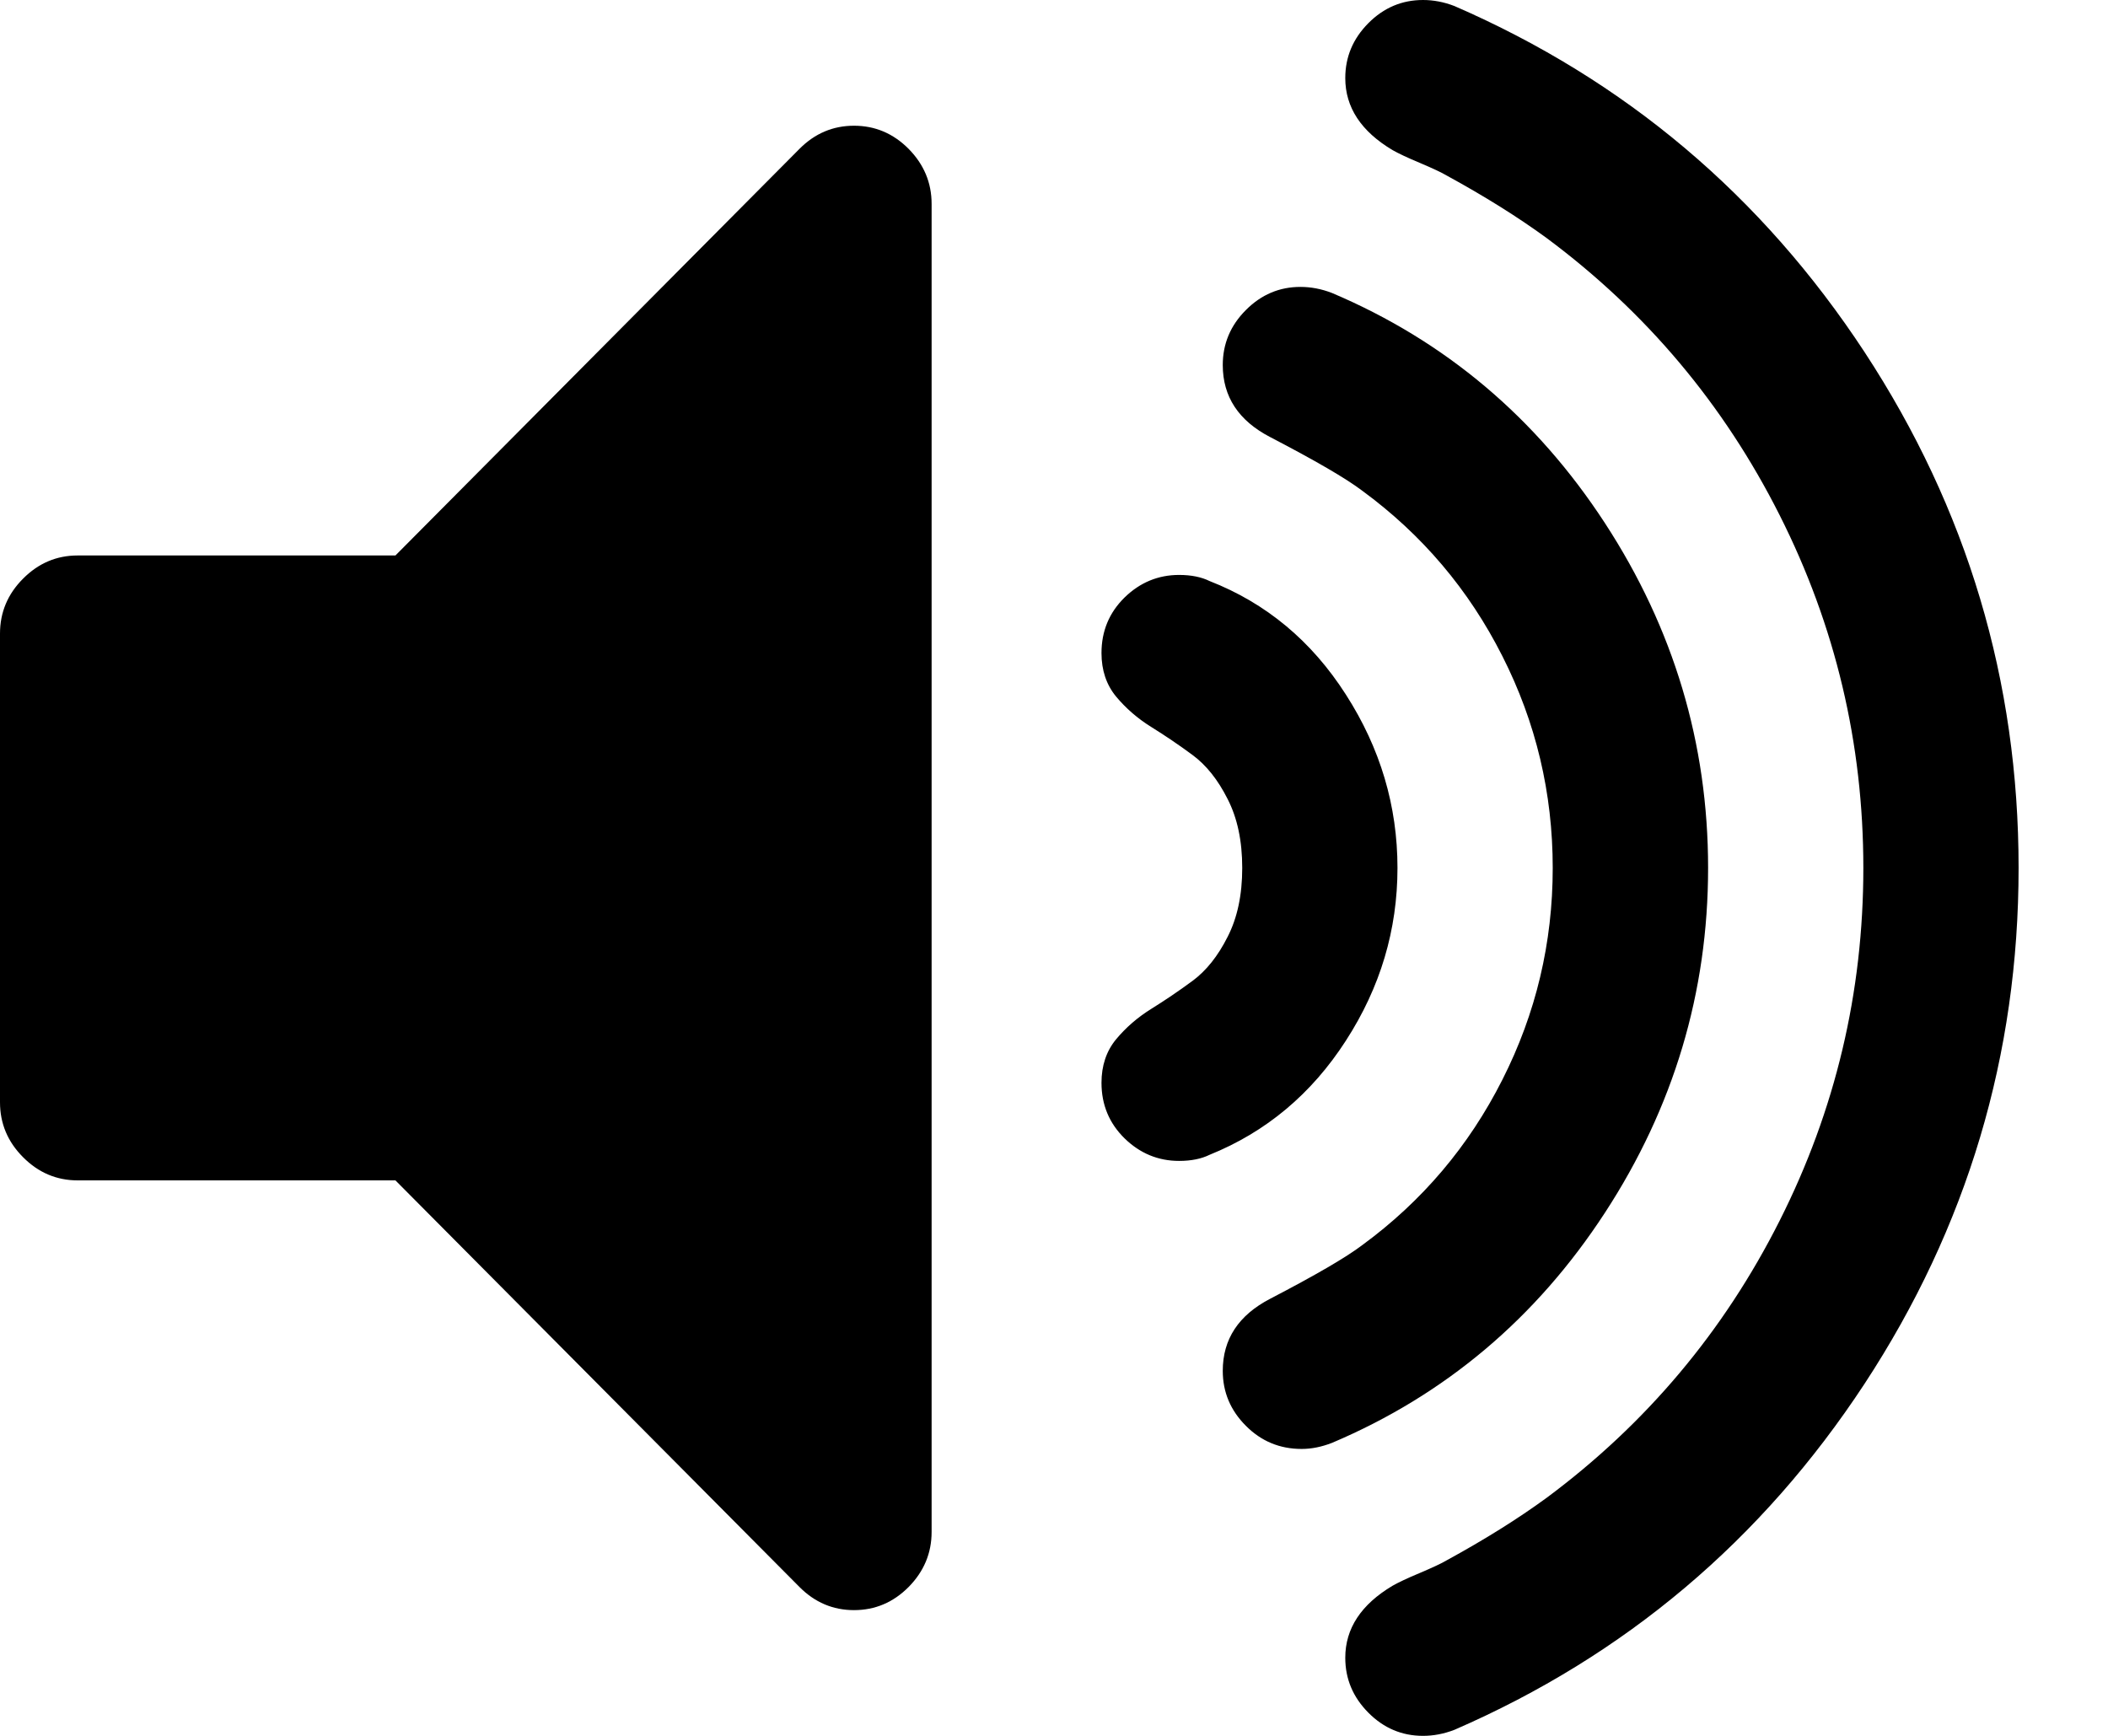
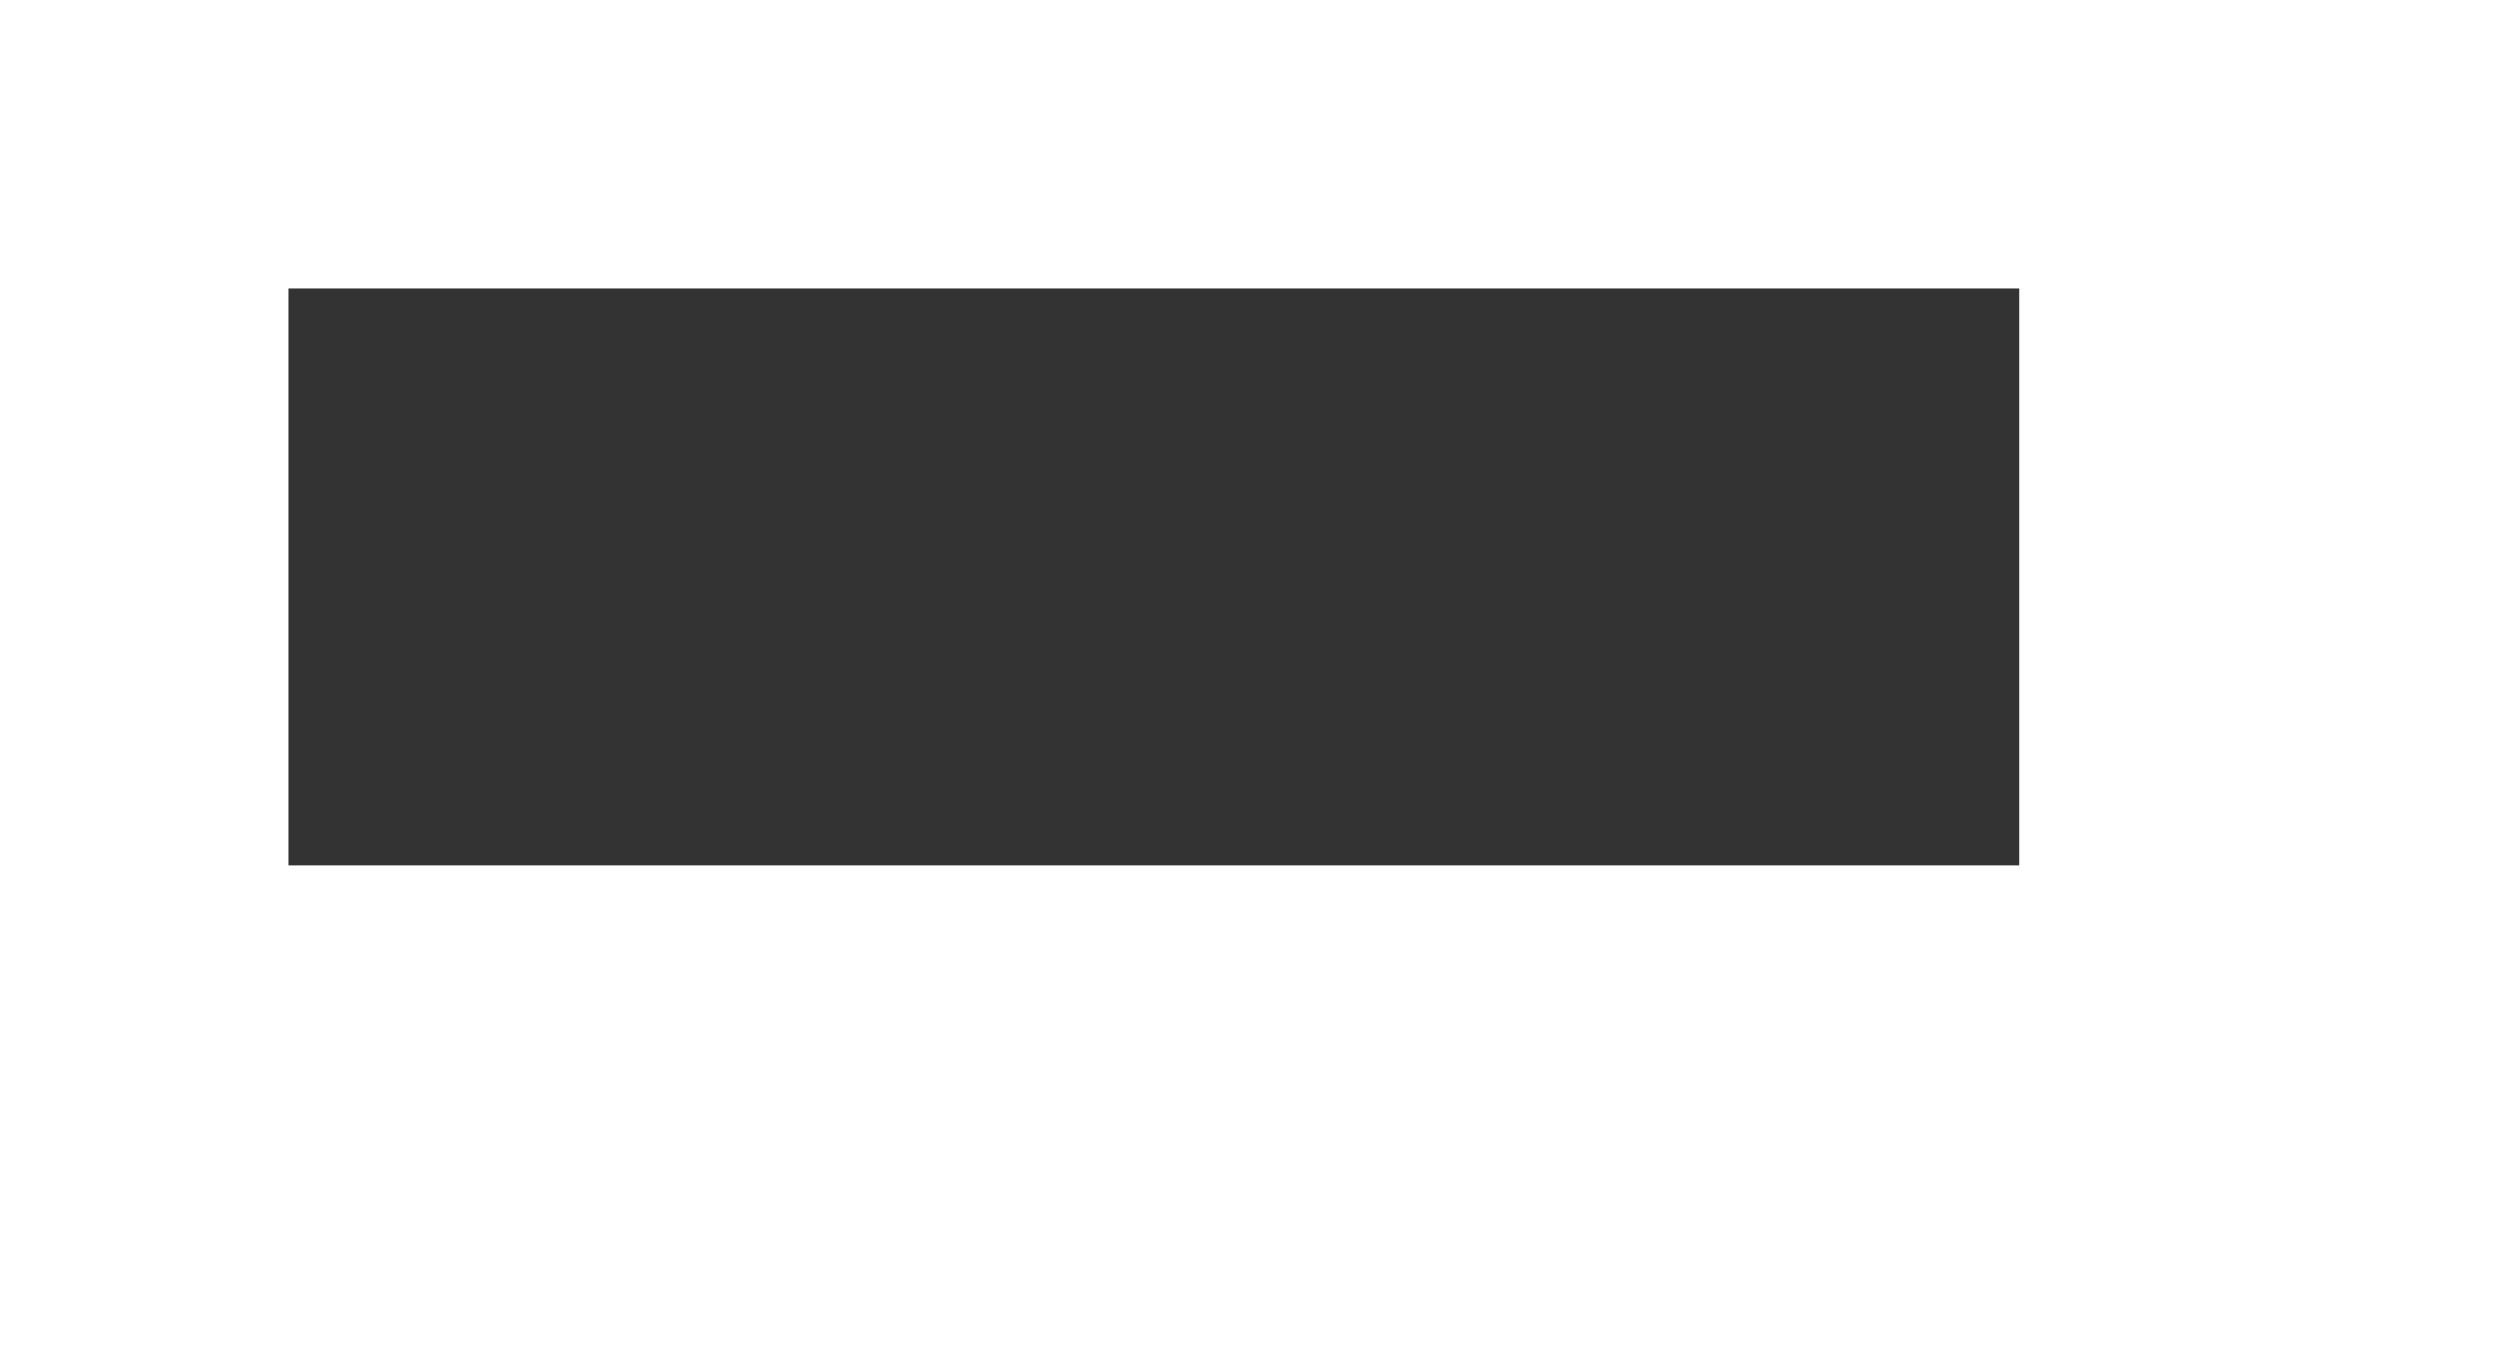
- <svg xmlns="http://www.w3.org/2000/svg" version="1.1" width="17px" height="14px">
-   <g transform="matrix(1 0 0 1 -773 -546 )">
-     <path d="M 7.328 1.201  C 7.451 1.326  7.513 1.474  7.513 1.644  L 7.513 12.356  C 7.513 12.526  7.451 12.674  7.328 12.799  C 7.204 12.924  7.057 12.986  6.887 12.986  C 6.718 12.986  6.571 12.924  6.447 12.799  L 3.189 9.52  L 0.626 9.52  C 0.457 9.52  0.31 9.458  0.186 9.333  C 0.062 9.209  0 9.061  0 8.89  L 0 5.11  C 0 4.939  0.062 4.791  0.186 4.667  C 0.31 4.542  0.457 4.48  0.626 4.48  L 3.189 4.48  L 6.447 1.201  C 6.571 1.076  6.718 1.014  6.887 1.014  C 7.057 1.014  7.204 1.076  7.328 1.201  Z M 10.854 5.602  C 11.132 6.035  11.27 6.501  11.27 7  C 11.27 7.499  11.132 7.963  10.854 8.393  C 10.577 8.823  10.21 9.13  9.754 9.314  C 9.689 9.346  9.607 9.363  9.509 9.363  C 9.34 9.363  9.193 9.302  9.069 9.181  C 8.945 9.059  8.883 8.91  8.883 8.733  C 8.883 8.595  8.922 8.478  9 8.383  C 9.079 8.288  9.173 8.206  9.284 8.137  C 9.395 8.068  9.506 7.993  9.617 7.911  C 9.728 7.829  9.822 7.711  9.9 7.556  C 9.979 7.402  10.018 7.217  10.018 7  C 10.018 6.783  9.979 6.598  9.9 6.444  C 9.822 6.289  9.728 6.171  9.617 6.089  C 9.506 6.007  9.395 5.932  9.284 5.863  C 9.173 5.794  9.079 5.712  9 5.617  C 8.922 5.522  8.883 5.405  8.883 5.267  C 8.883 5.09  8.945 4.941  9.069 4.819  C 9.193 4.698  9.34 4.637  9.509 4.637  C 9.607 4.637  9.689 4.654  9.754 4.686  C 10.21 4.864  10.577 5.169  10.854 5.602  Z M 12.943 4.219  C 13.497 5.069  13.775 5.996  13.775 7  C 13.775 8.004  13.497 8.931  12.943 9.781  C 12.389 10.631  11.655 11.25  10.742 11.637  C 10.657 11.67  10.576 11.686  10.497 11.686  C 10.321 11.686  10.171 11.624  10.047 11.499  C 9.923 11.375  9.861 11.227  9.861 11.056  C 9.861 10.8  9.989 10.607  10.243 10.475  C 10.608 10.285  10.856 10.141  10.986 10.042  C 11.469 9.688  11.846 9.243  12.116 8.708  C 12.387 8.173  12.522 7.604  12.522 7  C 12.522 6.396  12.387 5.827  12.116 5.292  C 11.846 4.757  11.469 4.312  10.986 3.958  C 10.856 3.859  10.608 3.715  10.243 3.525  C 9.989 3.393  9.861 3.2  9.861 2.944  C 9.861 2.773  9.923 2.625  10.047 2.501  C 10.171 2.376  10.318 2.314  10.487 2.314  C 10.572 2.314  10.657 2.33  10.742 2.363  C 11.655 2.75  12.389 3.369  12.943 4.219  Z M 15.037 2.84  C 15.865 4.104  16.279 5.49  16.279 7  C 16.279 8.51  15.865 9.896  15.037 11.16  C 14.208 12.423  13.106 13.353  11.73 13.951  C 11.645 13.984  11.56 14  11.476 14  C 11.306 14  11.159 13.938  11.035 13.813  C 10.911 13.688  10.849 13.541  10.849 13.37  C 10.849 13.134  10.977 12.94  11.231 12.789  C 11.277 12.763  11.35 12.728  11.451 12.686  C 11.552 12.643  11.626 12.609  11.671 12.582  C 11.971 12.418  12.239 12.251  12.473 12.08  C 13.276 11.483  13.902 10.738  14.352 9.845  C 14.802 8.953  15.027 8.004  15.027 7  C 15.027 5.996  14.802 5.047  14.352 4.155  C 13.902 3.262  13.276 2.517  12.473 1.92  C 12.239 1.749  11.971 1.582  11.671 1.418  C 11.626 1.391  11.552 1.357  11.451 1.314  C 11.35 1.272  11.277 1.237  11.231 1.211  C 10.977 1.06  10.849 0.866  10.849 0.63  C 10.849 0.459  10.911 0.312  11.035 0.187  C 11.159 0.062  11.306 0  11.476 0  C 11.56 0  11.645 0.016  11.73 0.049  C 13.106 0.647  14.208 1.577  15.037 2.84  Z " fill-rule="nonzero" fill="#000000" stroke="none" transform="matrix(1 0 0 1 773 546 )" />
+ <svg xmlns="http://www.w3.org/2000/svg" version="1.1" width="13px" height="7px">
+   <g transform="matrix(1 0 0 1 -731.5 -523.5 )">
+     <path d="M 733 526.5  L 742 526.5  " stroke-width="3" stroke="#333333" fill="none" />
  </g>
</svg>
